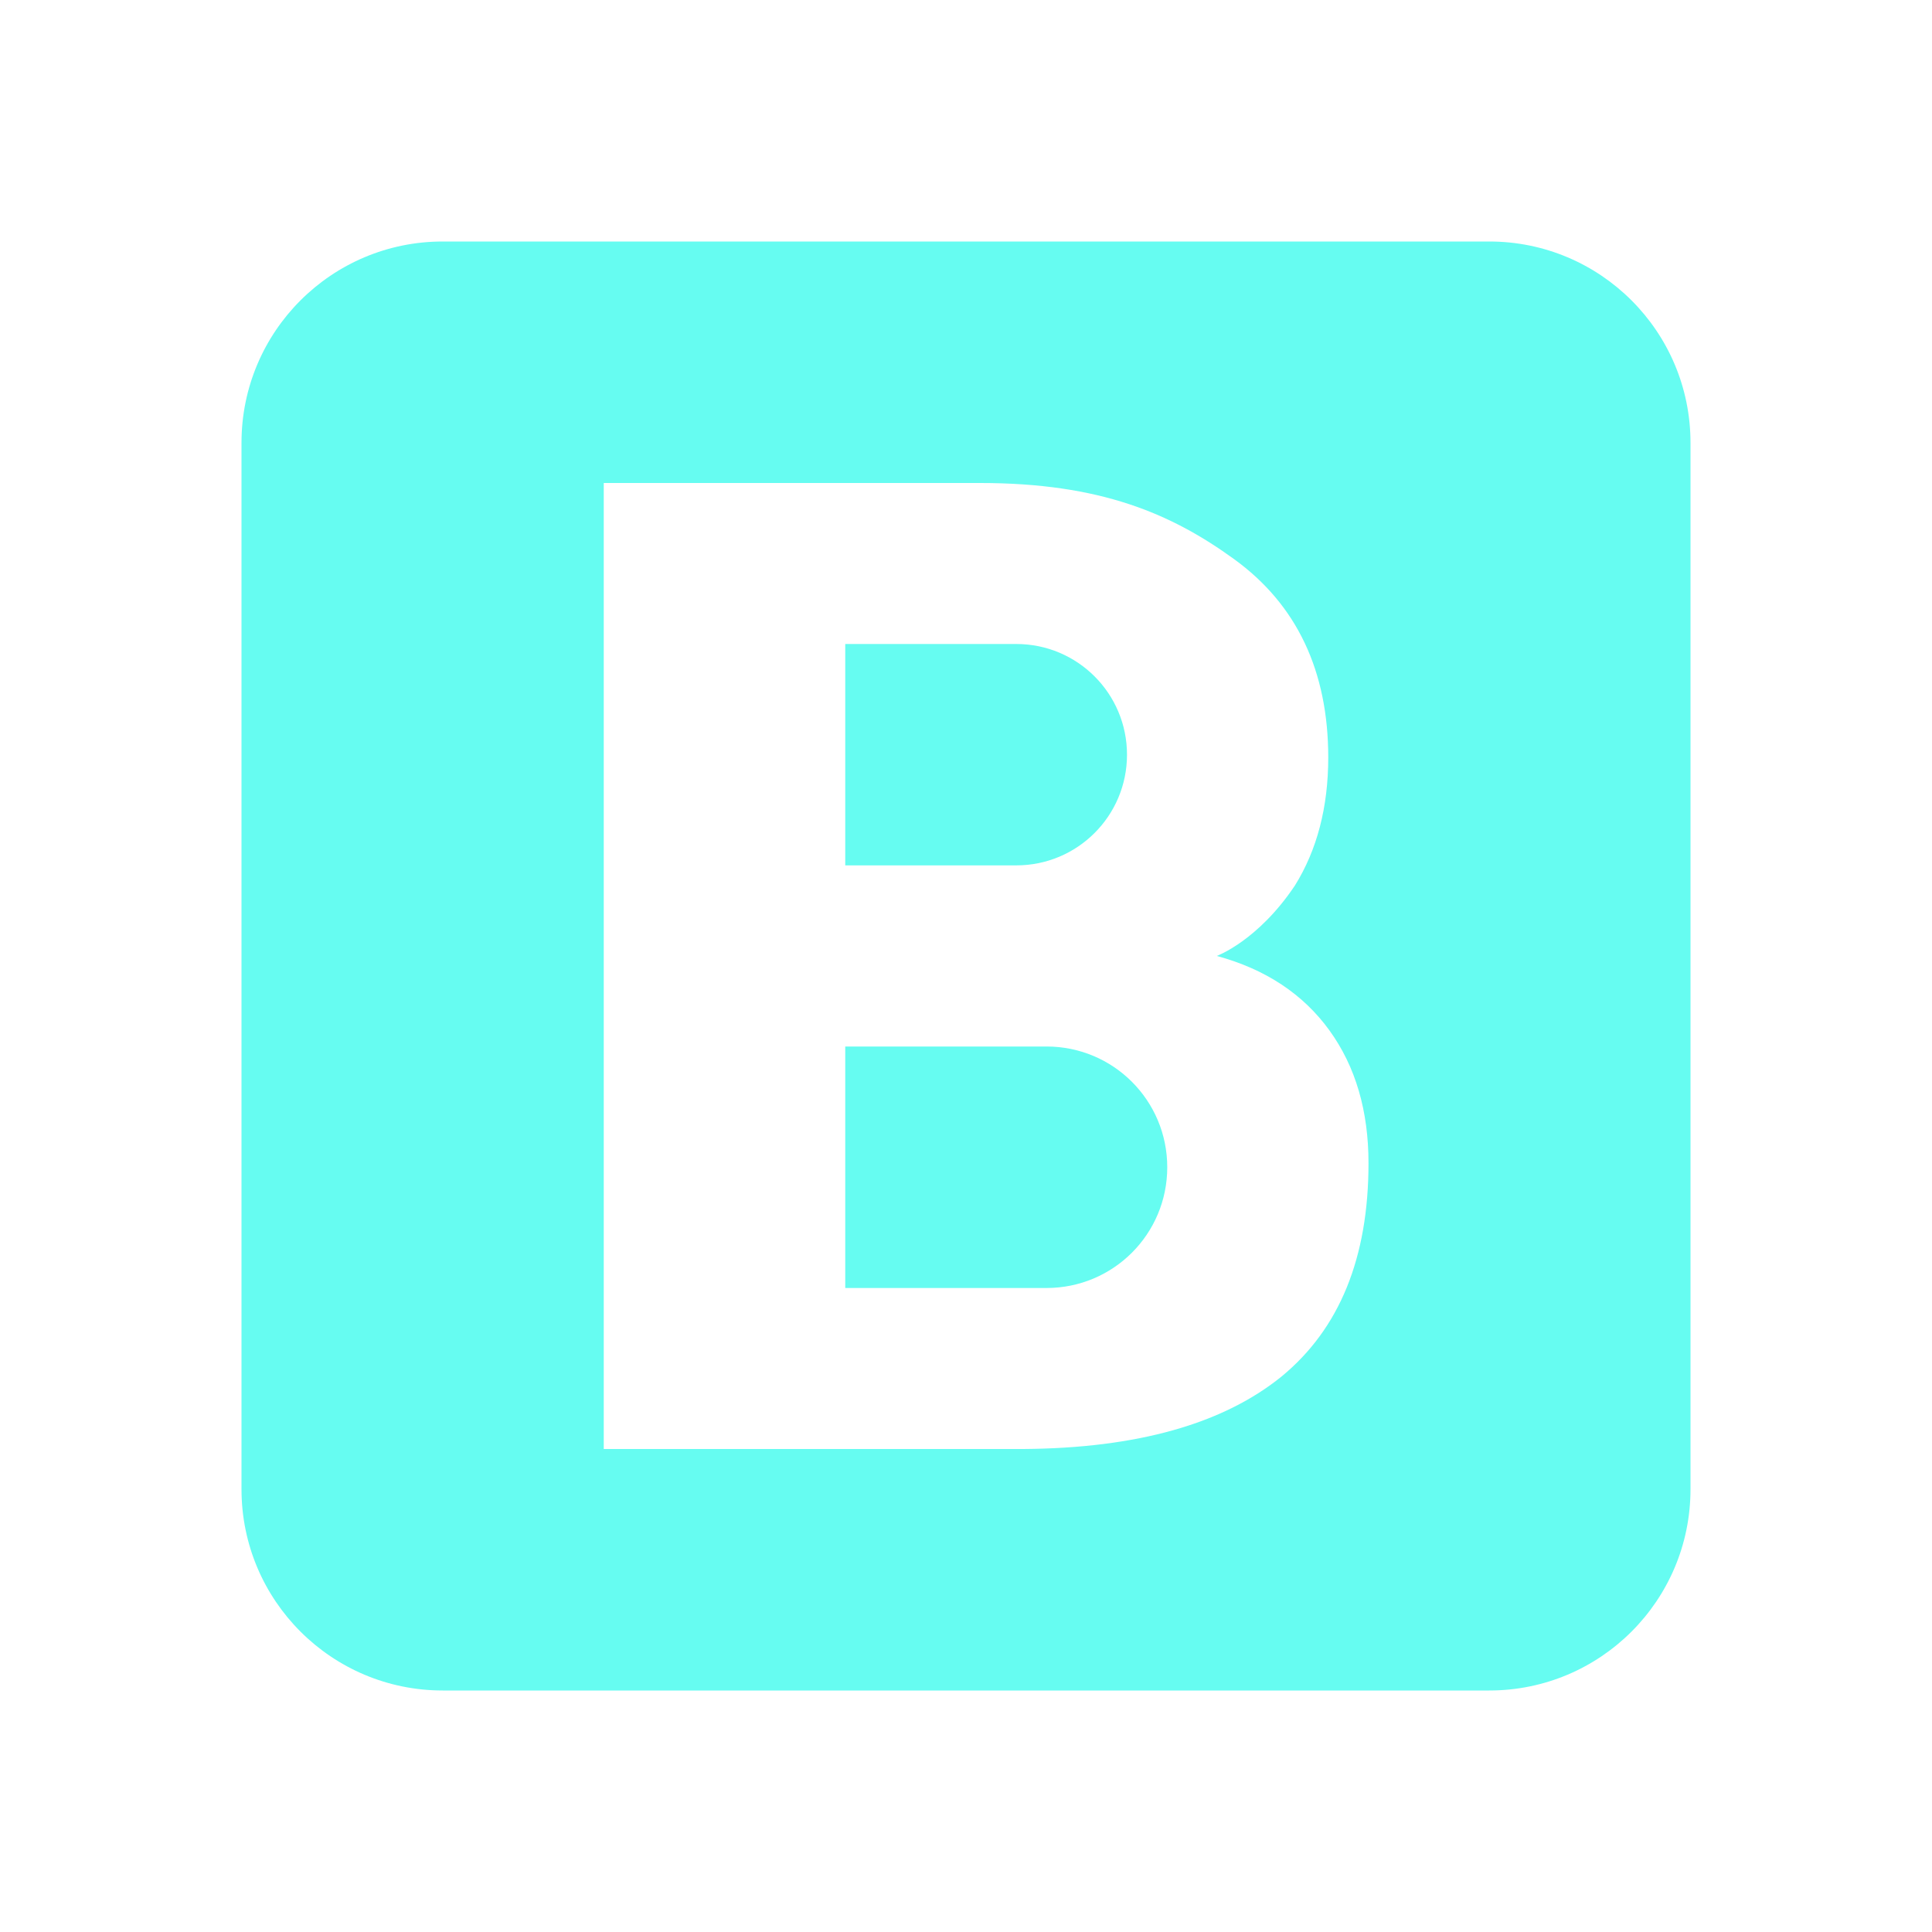
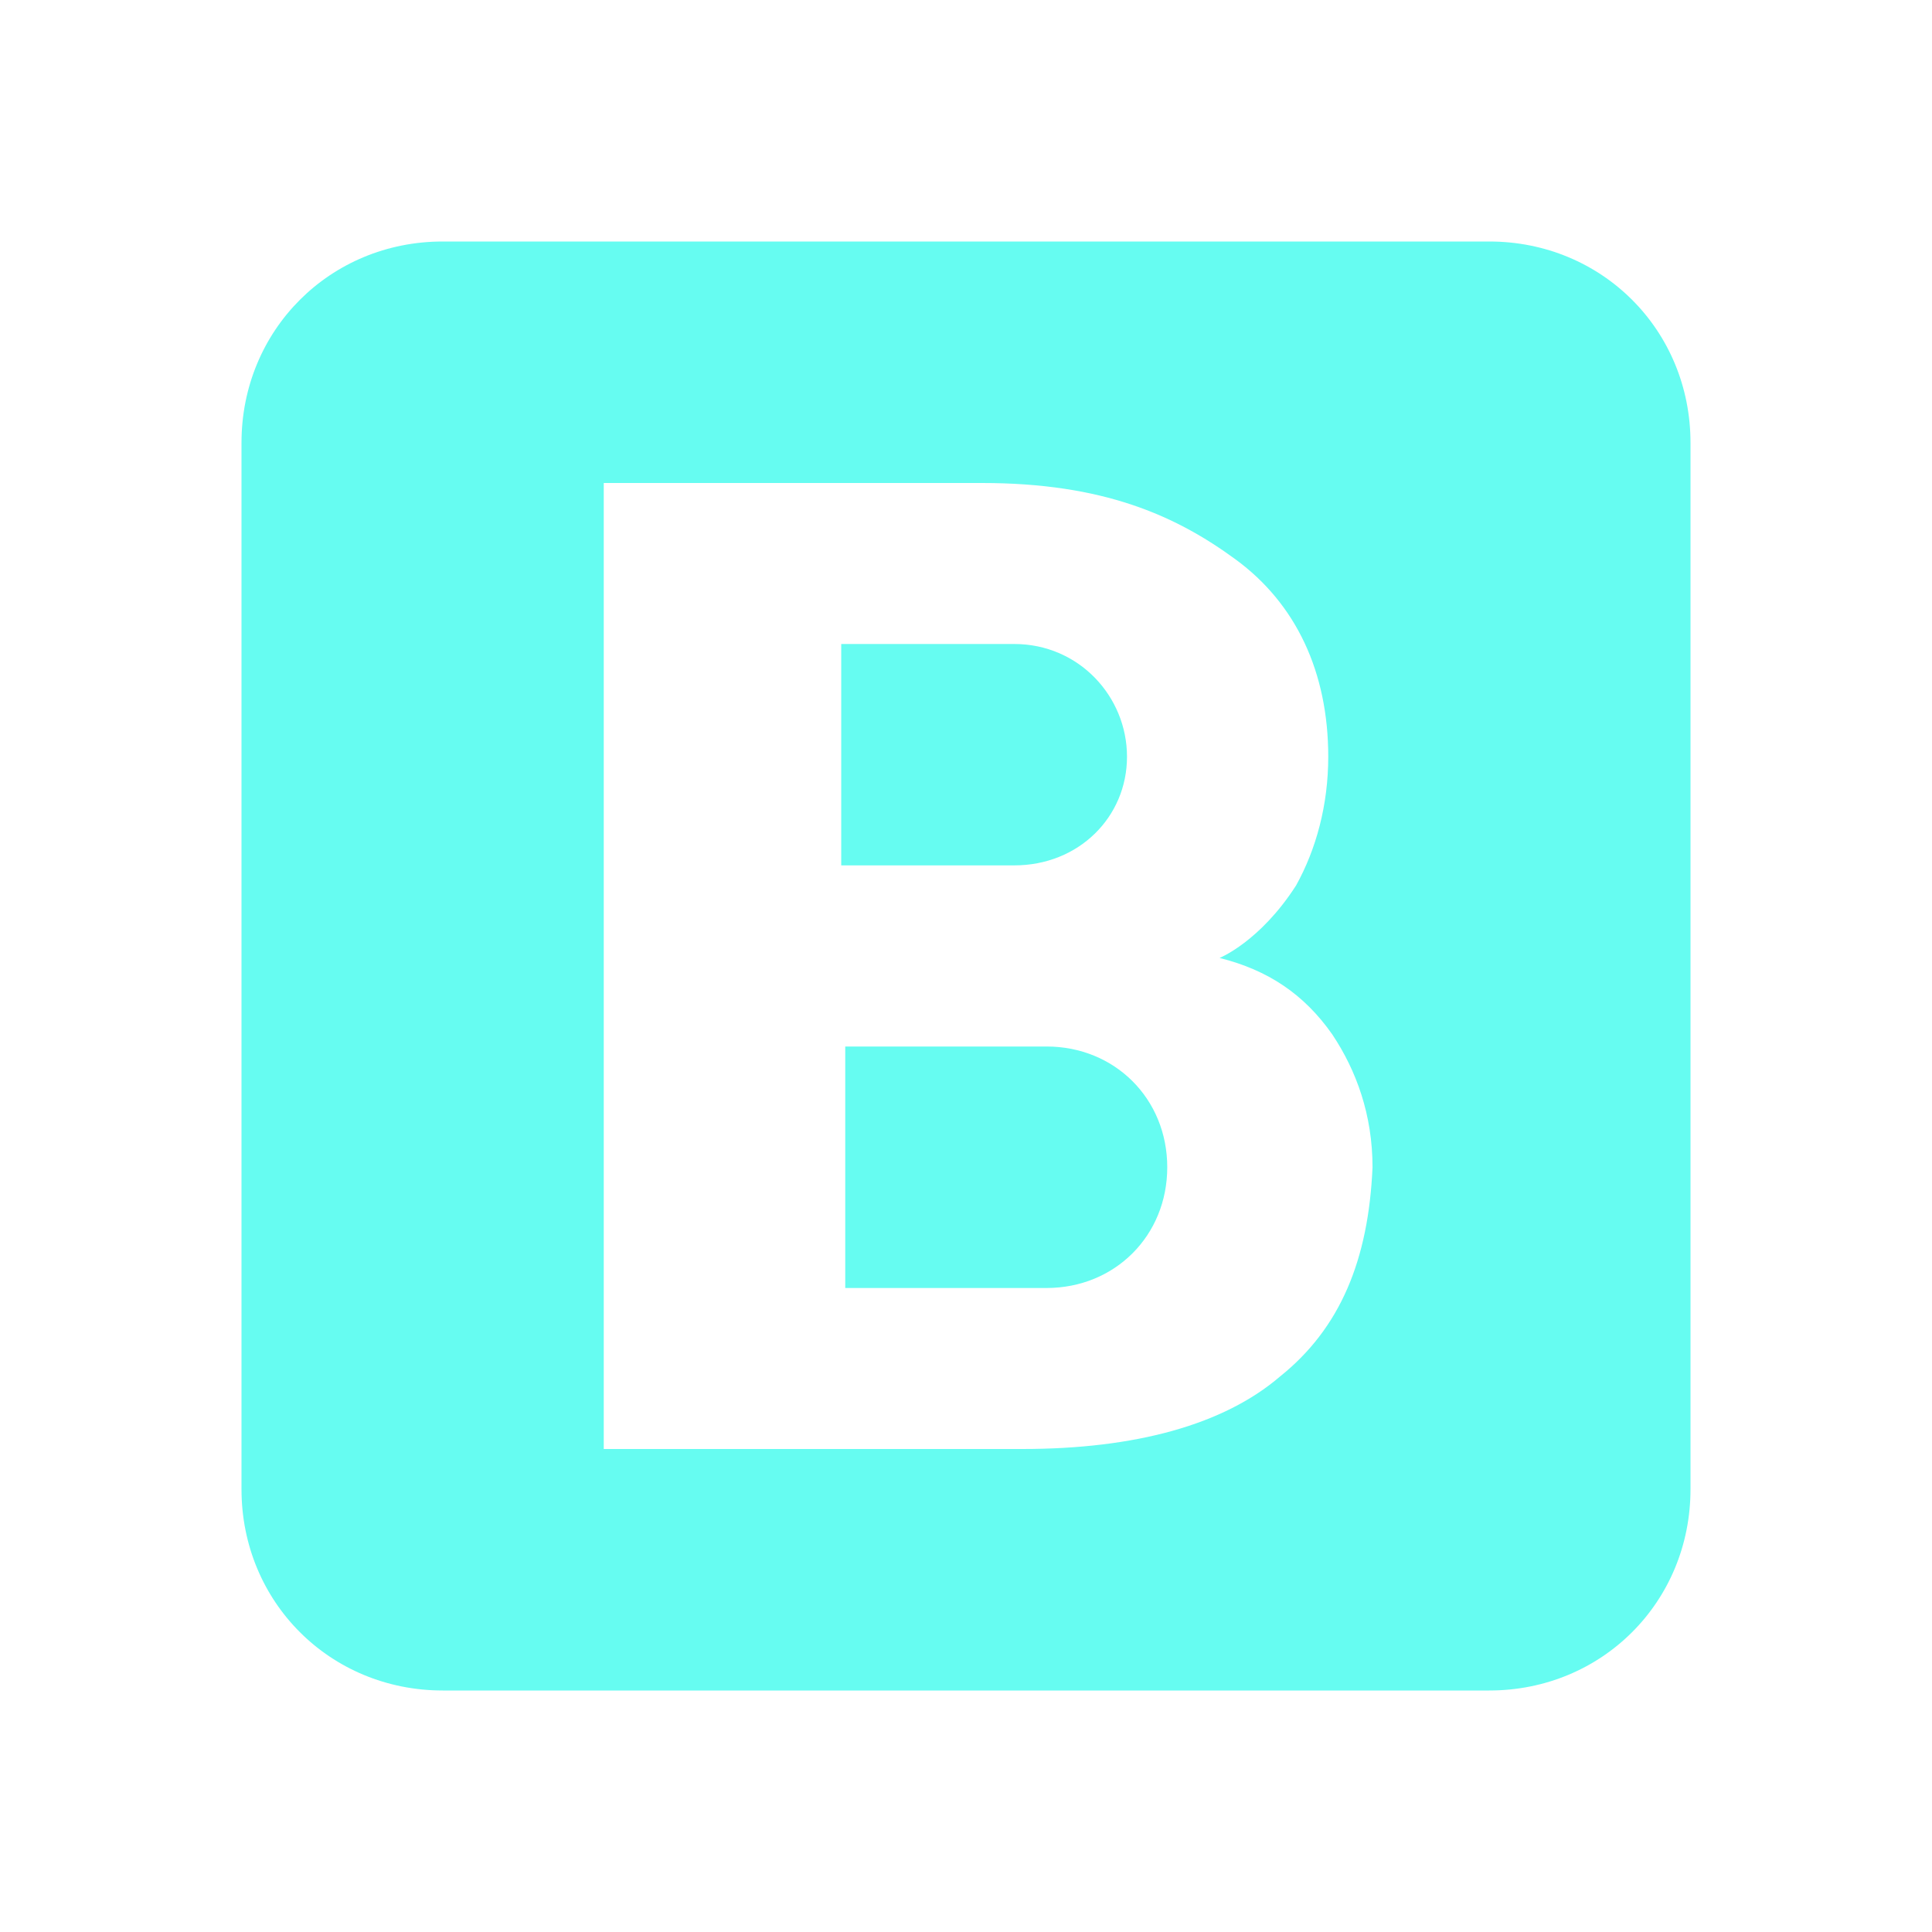
- <svg xmlns="http://www.w3.org/2000/svg" viewBox="0 0 48 48" width="48px" height="48px">
-   <g id="surface135325599">
-     <path style=" stroke:none;fill-rule:nonzero;fill:rgb(40%,98.824%,94.51%);fill-opacity:1;" d="M 42 37 C 42 39.762 39.762 42 37 42 L 11 42 C 8.238 42 6 39.762 6 37 L 6 11 C 6 8.238 8.238 6 11 6 L 37 6 C 39.762 6 42 8.238 42 11 Z M 42 37 " />
-     <path style=" stroke:none;fill-rule:nonzero;fill:rgb(100%,100%,100%);fill-opacity:1;" d="M 33.031 25.602 C 32.379 24.699 31.441 24.078 30.23 23.75 C 30.23 23.75 31.25 23.379 32.172 22 C 32.719 21.121 33 20.059 33 18.82 C 33 16.672 32.219 15.02 30.66 13.891 C 29.102 12.762 27.34 12 24.352 12 L 15 12 L 15 36 L 25.43 36 C 28.262 35.98 30.391 35.371 31.84 34.199 C 33.281 33.012 34 31.25 34 28.898 C 34 27.602 33.68 26.5 33.031 25.602 Z M 21 16 C 21 16 25.172 16 25.25 16 C 26.77 16 28 17.23 28 18.75 C 28 20.27 26.77 21.5 25.25 21.5 C 25.172 21.5 21 21.5 21 21.5 Z M 26 32 L 21 32 L 21 26 L 26 26 C 27.66 26 29 27.34 29 29 C 29 30.66 27.66 32 26 32 Z M 26 32 " />
+ <svg xmlns="http://www.w3.org/2000/svg" version="1.1" id="Layer_1" x="0px" y="0px" viewBox="0 0 48 48" style="enable-background:new 0 0 48 48;" xml:space="preserve">
+   <style type="text/css">
+ 	.st0{fill:#66FCF1;}
+ </style>
+   <g>
+     <path class="st0" d="M28,18.8c0-1.5-1.2-2.8-2.8-2.8c-0.1,0-4.3,0-4.3,0v5.5c0,0,4.2,0,4.3,0C26.8,21.5,28,20.3,28,18.8z" />
+     <path class="st0" d="M26,26h-5v6h5c1.7,0,3-1.3,3-3S27.7,26,26,26z" />
+     <path class="st0" d="M37,6H11c-2.8,0-5,2.2-5,5v26c0,2.8,2.2,5,5,5h26c2.8,0,5-2.2,5-5V11C42,8.2,39.8,6,37,6z M31.8,34.2   c-1.4,1.2-3.6,1.8-6.4,1.8H15V12h9.4c3,0,4.8,0.8,6.3,1.9s2.3,2.8,2.3,4.9c0,1.2-0.3,2.3-0.8,3.2c-0.9,1.4-1.9,1.8-1.9,1.8   c1.2,0.3,2.1,0.9,2.8,1.9c0.6,0.9,1,2,1,3.3C34,31.3,33.3,33,31.8,34.2z" />
  </g>
</svg>
